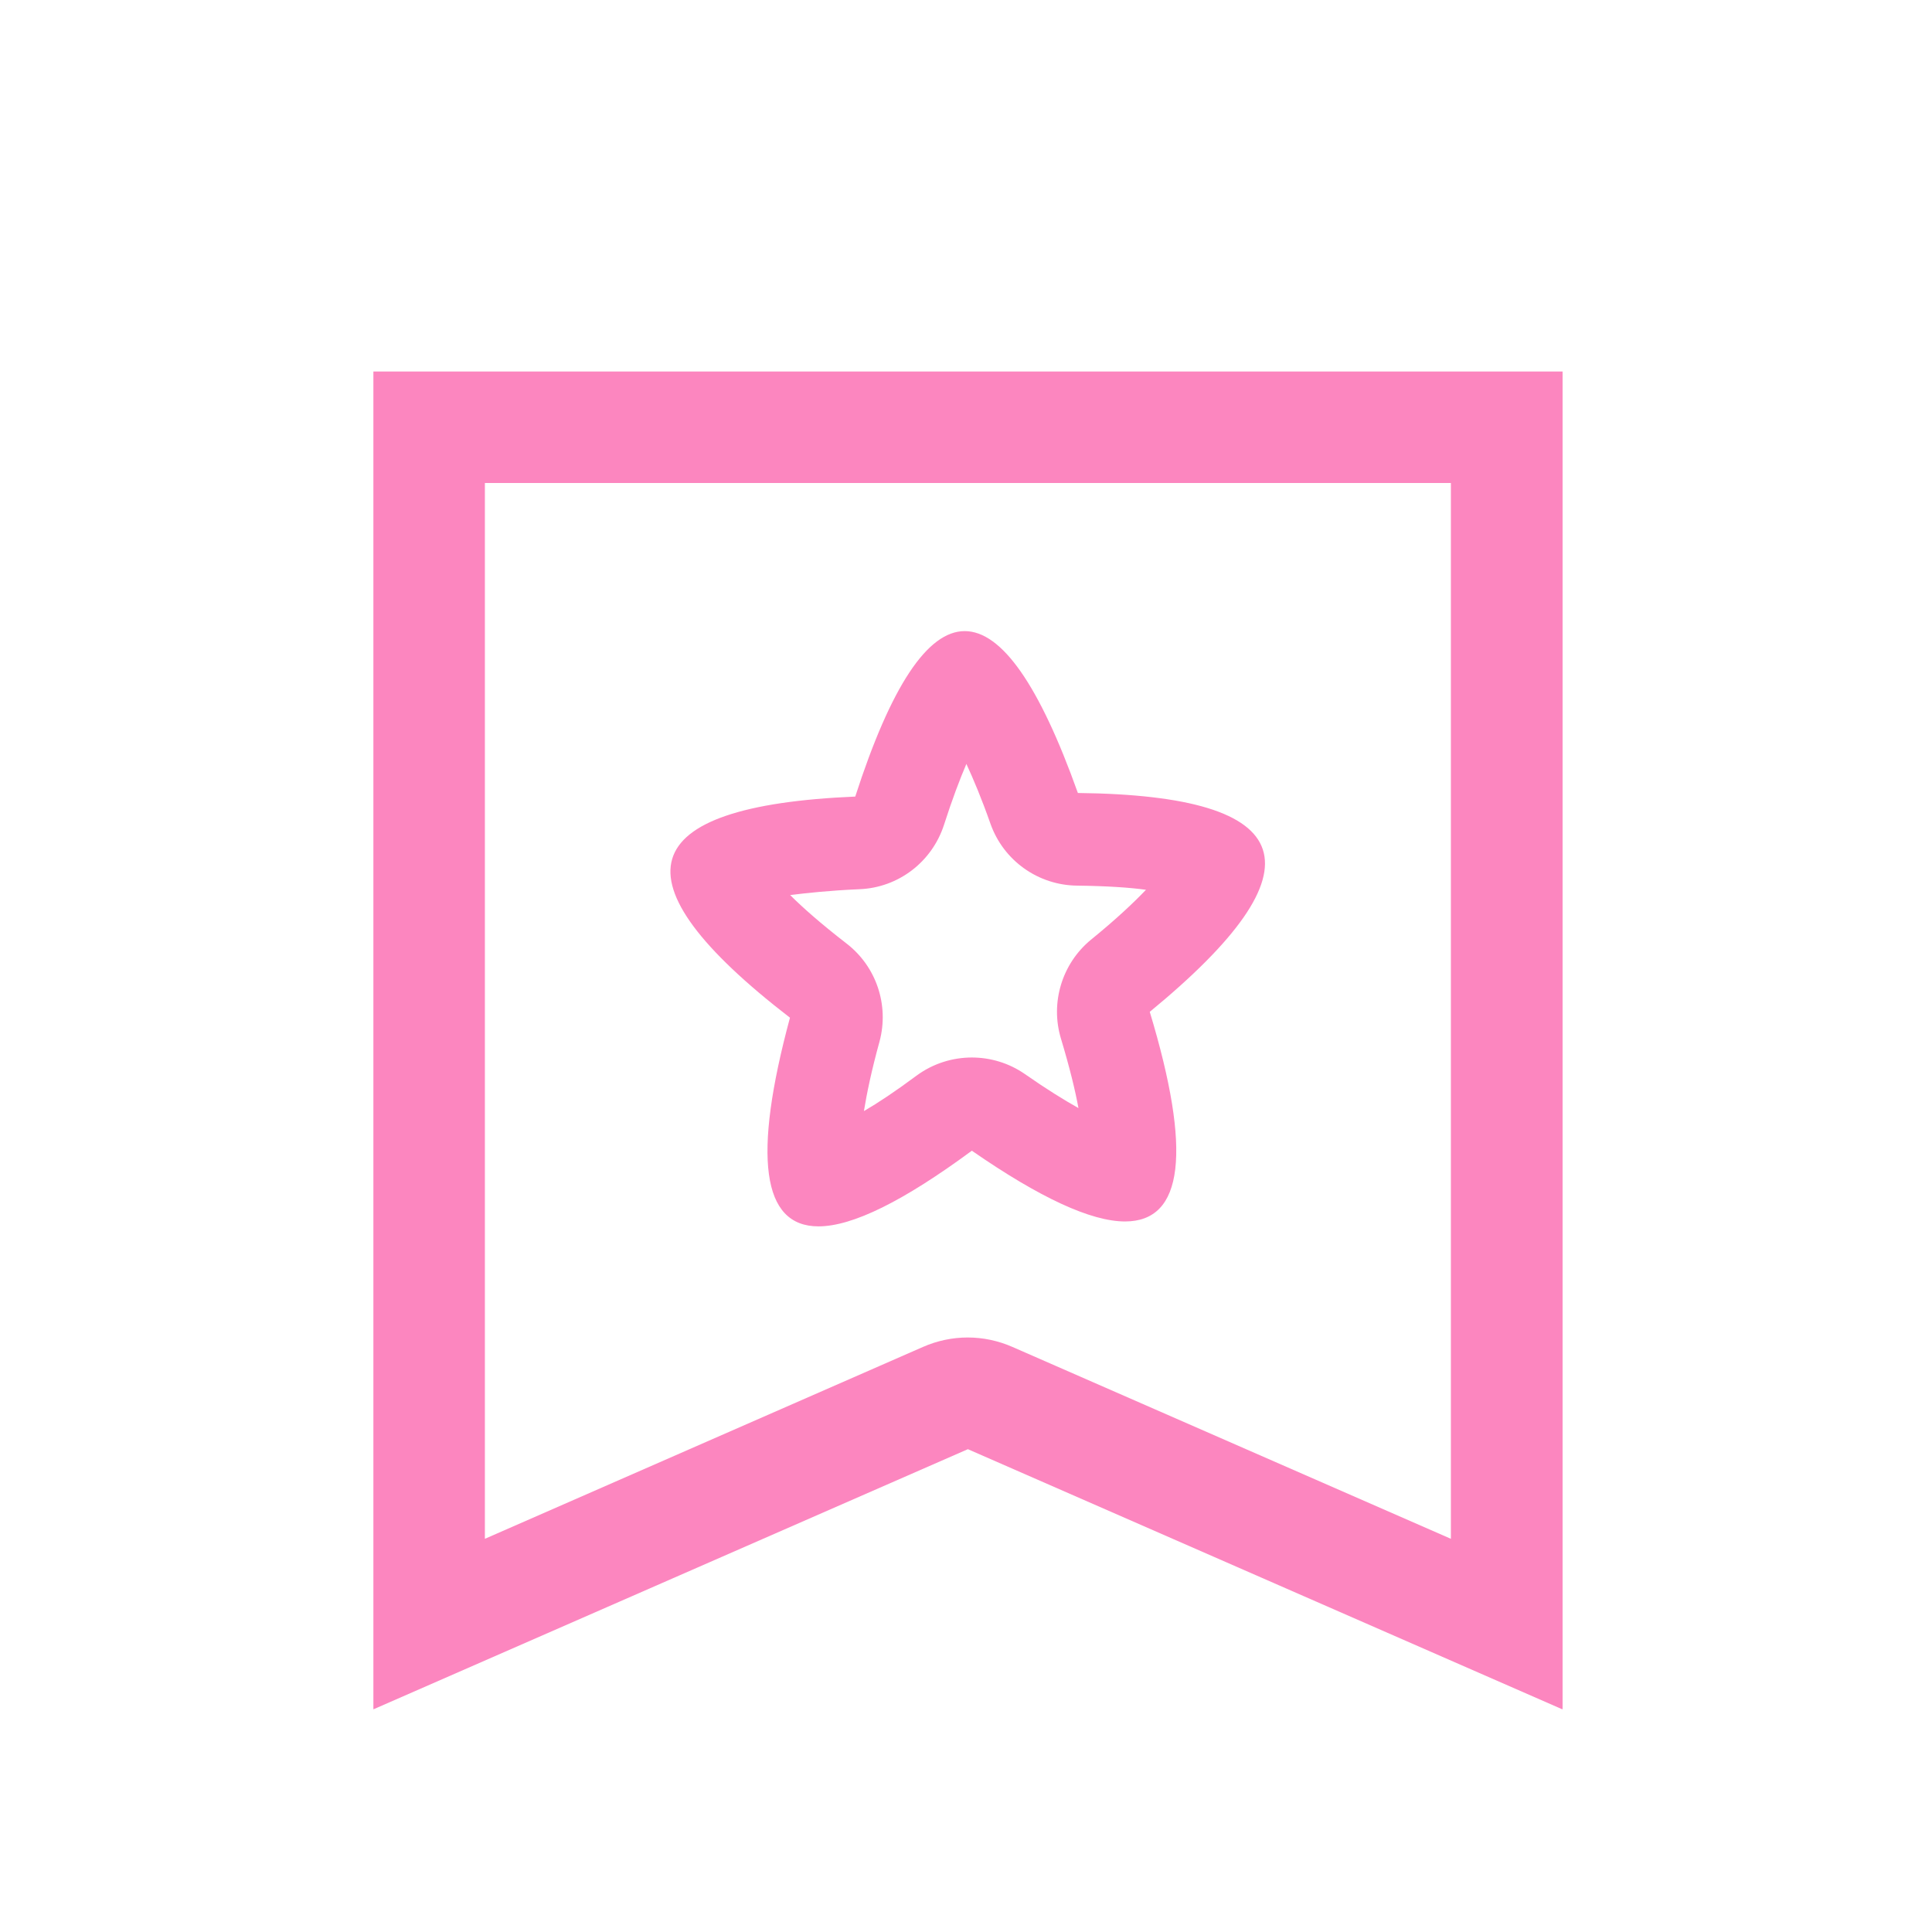
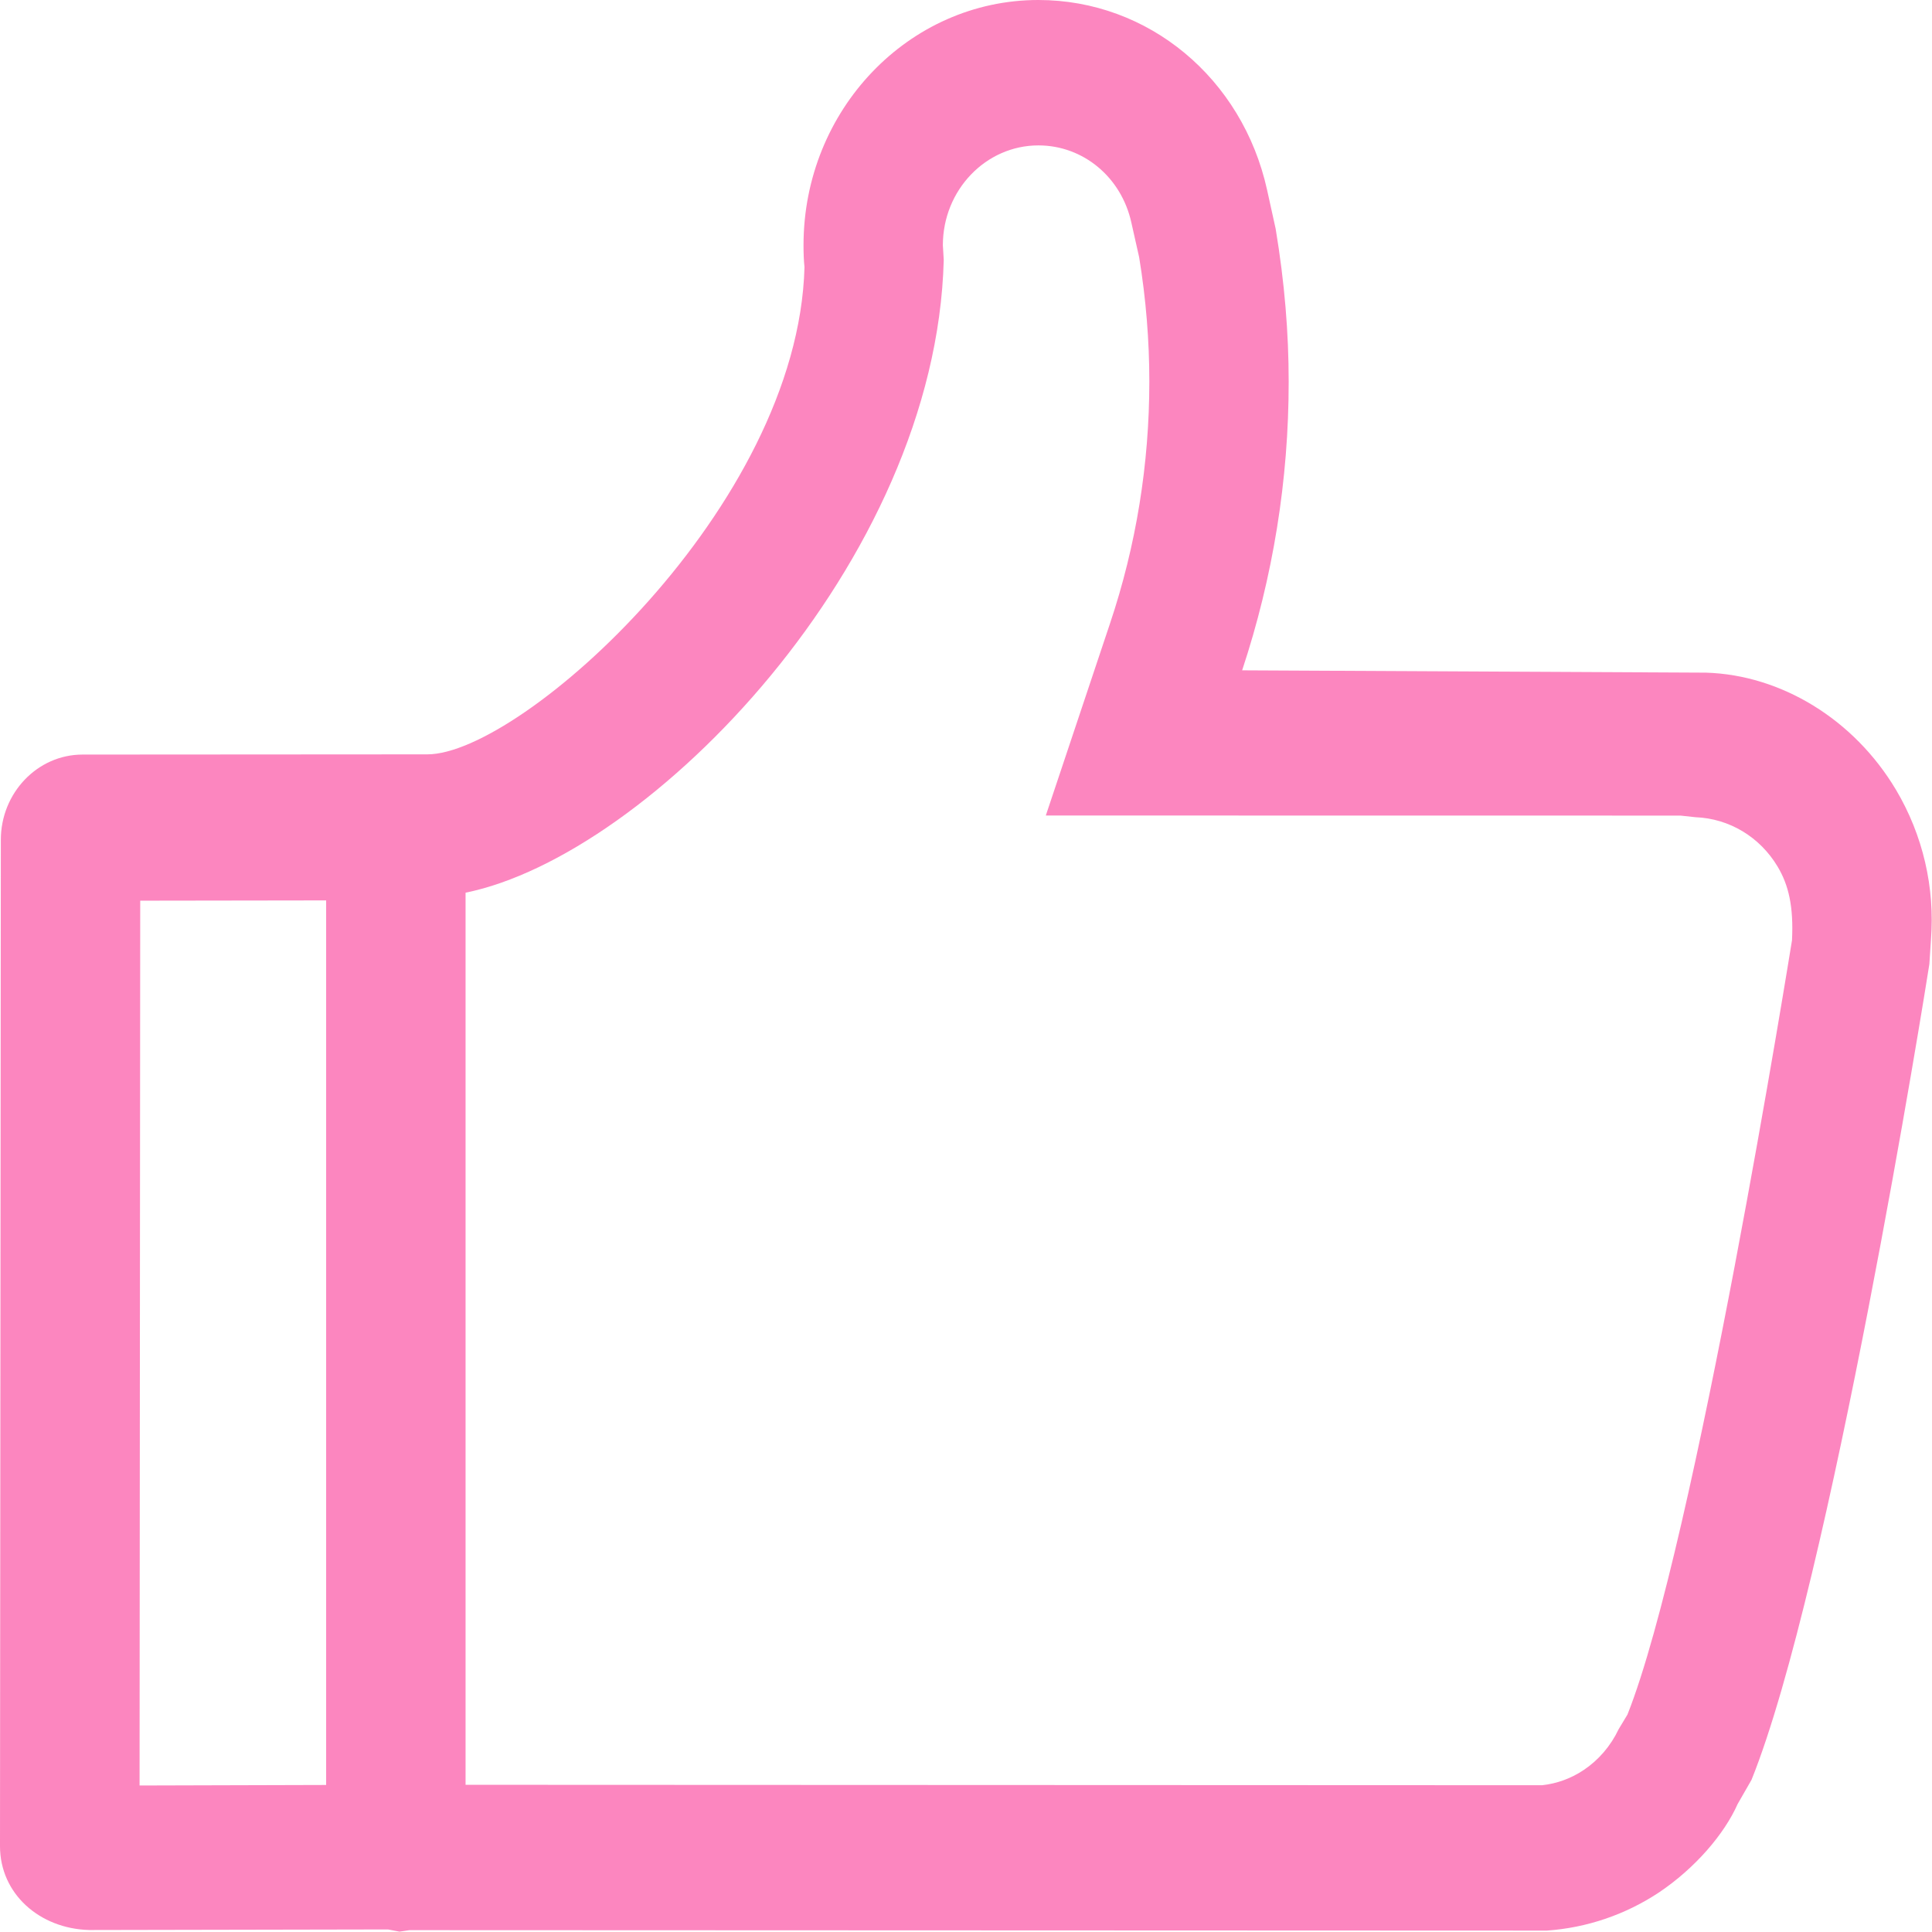
- <svg xmlns="http://www.w3.org/2000/svg" t="1611560942738" class="icon" viewBox="0 0 1024 1024" version="1.1" p-id="18326" width="32" height="32">
+ <svg xmlns="http://www.w3.org/2000/svg" t="1614235862229" class="icon" viewBox="0 0 1024 1024" version="1.1" p-id="3567" width="48" height="48">
  <defs>
    <style type="text/css" />
  </defs>
-   <path d="M197.9 196.9v709h0.2L513 768.1l314.9 137.8h0.3v-709H197.9zM769 815.6L536.6 713.9c-7.5-3.3-15.6-5-23.7-5s-16.2 1.7-23.7 5L257 815.6V256h512v559.6z" fill="#FC86BF" p-id="18327" />
-   <path d="M418.7 539.4C398.8 613.1 403.8 650 433.8 650c18.1 0 45.1-13.4 81.3-40.1 36.1 25 63.2 37.5 81.2 37.5 31.1 0 35.5-37 13.1-111.1 92.6-76.1 79.9-114.7-38.1-116-20.4-57.2-40.4-85.8-60-85.8-19.7 0-39.1 29.2-58 87.7-117.8 5-129.4 44.1-34.6 117.2z m36.8-68.1c20.6-0.8 38.4-14.4 44.8-34 4.4-13.7 8.4-24.2 11.9-32.4 3.7 8 8.1 18.4 12.8 31.8 6.9 19.4 25.2 32.5 45.9 32.7 15.8 0.2 27.7 1 36.5 2.2-6.5 6.8-15.8 15.6-29.2 26.5-15.3 12.6-21.6 33.3-15.9 52.3 4.7 15.6 7.6 27.6 9.3 36.9-7.5-4.2-16.9-10-28.5-18.1-8.4-5.8-18.2-8.7-28-8.7-10.3 0-20.6 3.2-29.3 9.6-11.3 8.4-20.5 14.5-27.9 18.8 1.5-9.3 4-21.4 8.3-37 5.1-19.2-1.7-39.6-17.5-51.8-13.7-10.6-23.3-19.1-29.9-25.7 8.8-1.1 20.8-2.4 36.7-3.1z" fill="#FC86BF" p-id="18328" />
+   <path d="M1004.897 418.577c-22.338-37.462-60.963-60.824-100.613-62.057l-245.925-1.233a485.148 485.148 0 0 0 24.665-152.99c0-25.898-2.141-52.354-6.887-80.974l-4.561-20.686C658.498 41.464 608.704 0 550.346 0c-68.642 0-124.463 58.264-124.463 129.955 0 4.165 0.14 8.237 0.512 11.634-3.374 127.093-150.035 258.234-199.876 258.234h-0.07l-182.728 0.116c-23.85 0-43.279 20.337-43.279 45.211L0 978.487c0 25.293 20.988 43.745 47.258 44.466l158.389-0.302 6.096 1.163 5.305-0.791 602.817 0.233a123.09 123.09 0 0 0 59.381-20.197c19.197-12.867 34.693-30.97 41.744-46.909l7.353-12.798c41.534-103.149 92.213-419.019 94.261-432.375l0.838-12.798a134.957 134.957 0 0 0-18.545-79.602zM74.32 477.376l98.542-0.14v468.837l-98.891 0.279 0.349-468.977zM862.563 908.798l-4.654 7.725c-4.188 8.865-10.634 16.334-18.475 21.593a49.259 49.259 0 0 1-22.082 8.097l-570.59-0.233V473.142c97.448-19.778 249.322-175.189 253.44-335.346l-0.465-7.841c0-29.132 22.71-52.889 50.632-52.889 23.734 0 43.977 16.823 49.283 40.953l4.119 18.312c3.63 22.105 5.398 44.233 5.398 65.85 0 43.745-6.981 86.978-20.872 128.372l-33.995 101.683 336.416 0.047 7.958 0.861c17.893 0.698 34.135 10.471 43.512 26.2 5.84 9.796 8.493 21.198 7.609 39.021-0.512 3.071-51.33 320.198-87.234 410.456z" p-id="3568" fill="#FC86BF" />
</svg>
